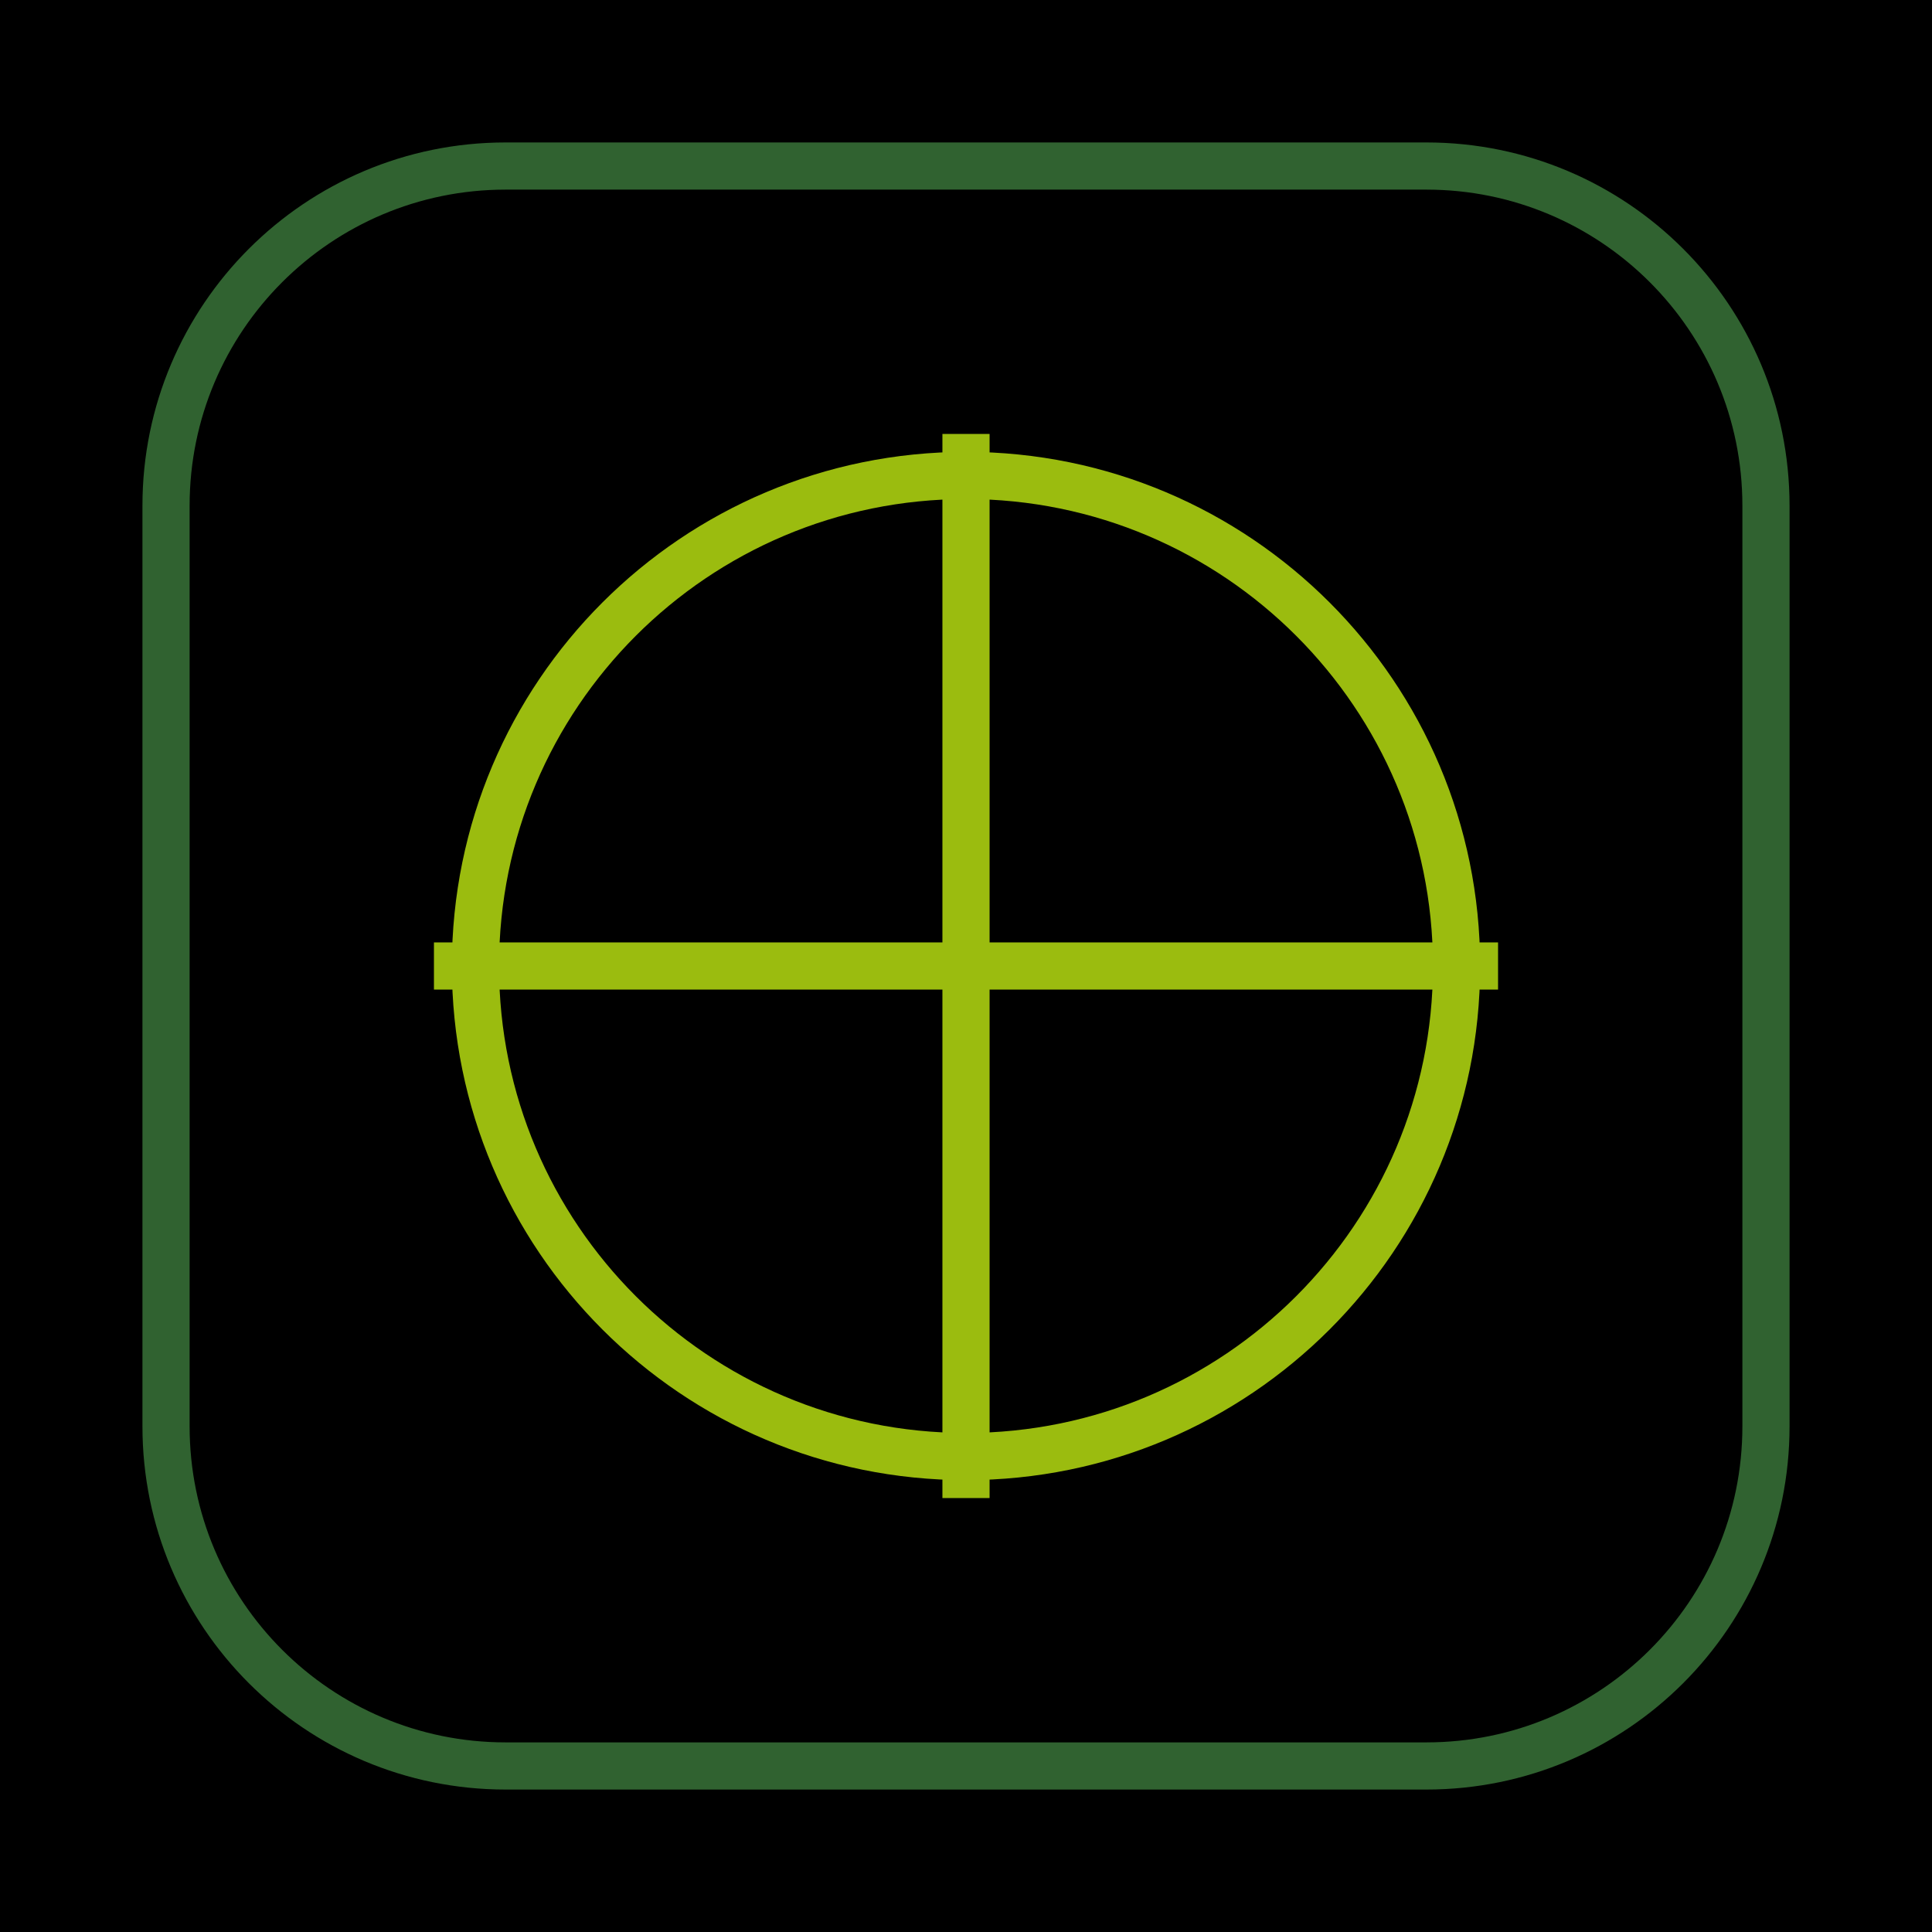
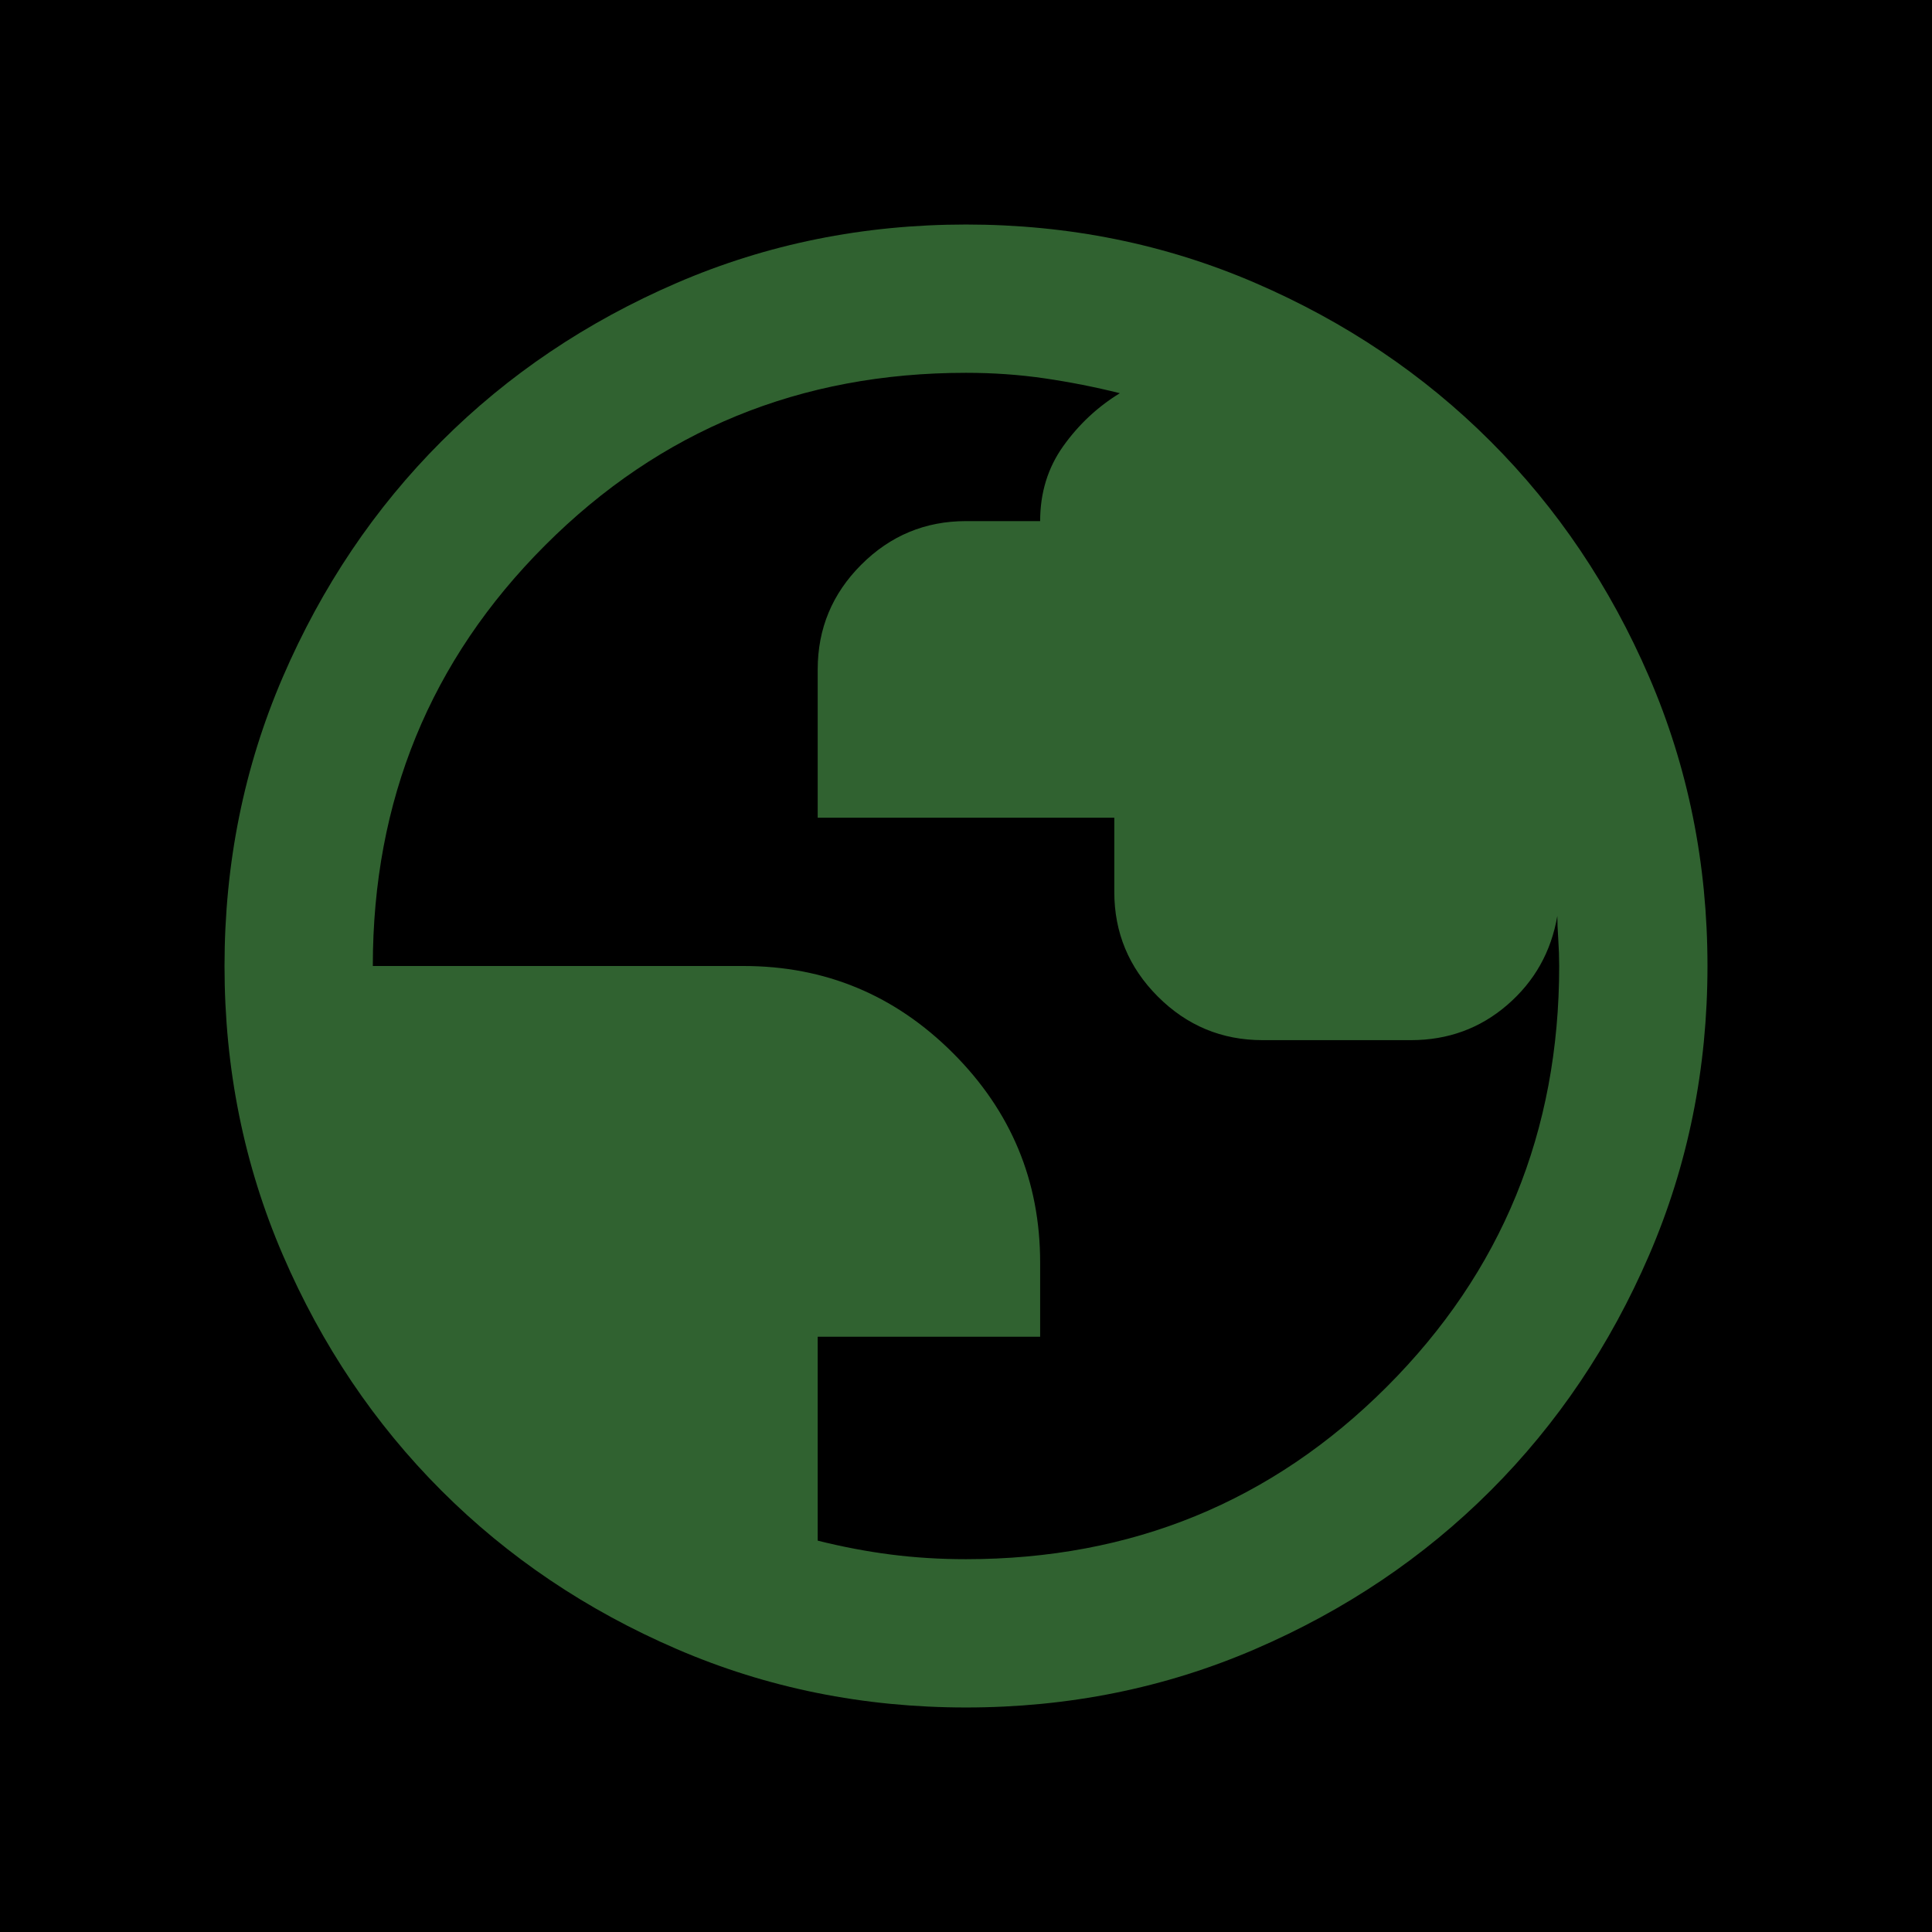
<svg xmlns="http://www.w3.org/2000/svg" width="1024" height="1024" viewBox="0 0 1024 1024" fill="none">
-   <rect width="1024" height="1024" fill="#000000" />
-   <rect x="88" y="88" width="848" height="848" rx="180" stroke="#306230" stroke-width="25" />
-   <circle cx="512" cy="512" r="260" stroke="#9bbc0f" stroke-width="25" />
-   <path d="M230 512H794" stroke="#9bbc0f" stroke-width="25" />
-   <path d="M512 230V794" stroke="#9bbc0f" stroke-width="25" />
+   <g clip-path="url(#clip0_13_2)">
+     <rect width="1024" height="1024" fill="black" />
+     <path d="M512 905C457.635 905 406.545 894.684 358.73 874.051C310.915 853.419 269.323 825.418 233.953 790.048C198.583 754.678 170.581 713.085 149.949 665.27C129.316 617.455 119 566.365 119 512C119 457.635 129.316 406.545 149.949 358.73C170.581 310.915 198.583 269.323 233.953 233.953C269.323 198.583 310.915 170.581 358.73 149.949C406.545 129.316 457.635 119 512 119C566.365 119 617.455 129.316 665.27 149.949C713.085 170.581 754.678 198.583 790.048 233.953C825.418 269.323 853.419 310.915 874.051 358.73C894.684 406.545 905 457.635 905 512C905 566.365 894.684 617.455 874.051 665.27C853.419 713.085 825.418 754.678 790.048 790.048C754.678 825.418 713.085 853.419 665.27 874.051C617.455 894.684 566.365 905 512 905ZM512 826.4C599.77 826.4 674.113 795.943 735.028 735.028C795.943 674.113 826.4 599.77 826.4 512C826.4 507.415 826.236 502.666 825.909 497.754C825.581 492.841 825.418 488.748 825.418 485.473C822.143 504.468 813.3 520.188 798.89 532.633C784.48 545.078 767.45 551.3 747.8 551.3H669.2C647.585 551.3 629.081 543.604 613.689 528.211C598.296 512.819 590.6 494.315 590.6 472.7V433.4H433.4V354.8C433.4 333.185 441.096 314.681 456.489 299.289C471.881 283.896 490.385 276.2 512 276.2H551.3C551.3 261.135 555.394 247.871 563.581 236.409C571.769 224.946 581.758 215.613 593.548 208.408C580.448 205.133 567.184 202.513 553.756 200.548C540.329 198.583 526.41 197.6 512 197.6C424.23 197.6 349.888 228.058 288.973 288.973C228.058 349.888 197.6 424.23 197.6 512H394.1C437.33 512 474.338 527.393 505.123 558.178C535.908 588.963 551.3 625.97 551.3 669.2V708.5H433.4V816.575C446.5 819.85 459.436 822.306 472.209 823.944C484.981 825.581 498.245 826.4 512 826.4Z" fill="#306230" />
+   </g>
+   <defs>
+     <clipPath id="clip0_13_2">
+       <rect width="1024" height="1024" fill="white" />
+     </clipPath>
+   </defs>
</svg>
